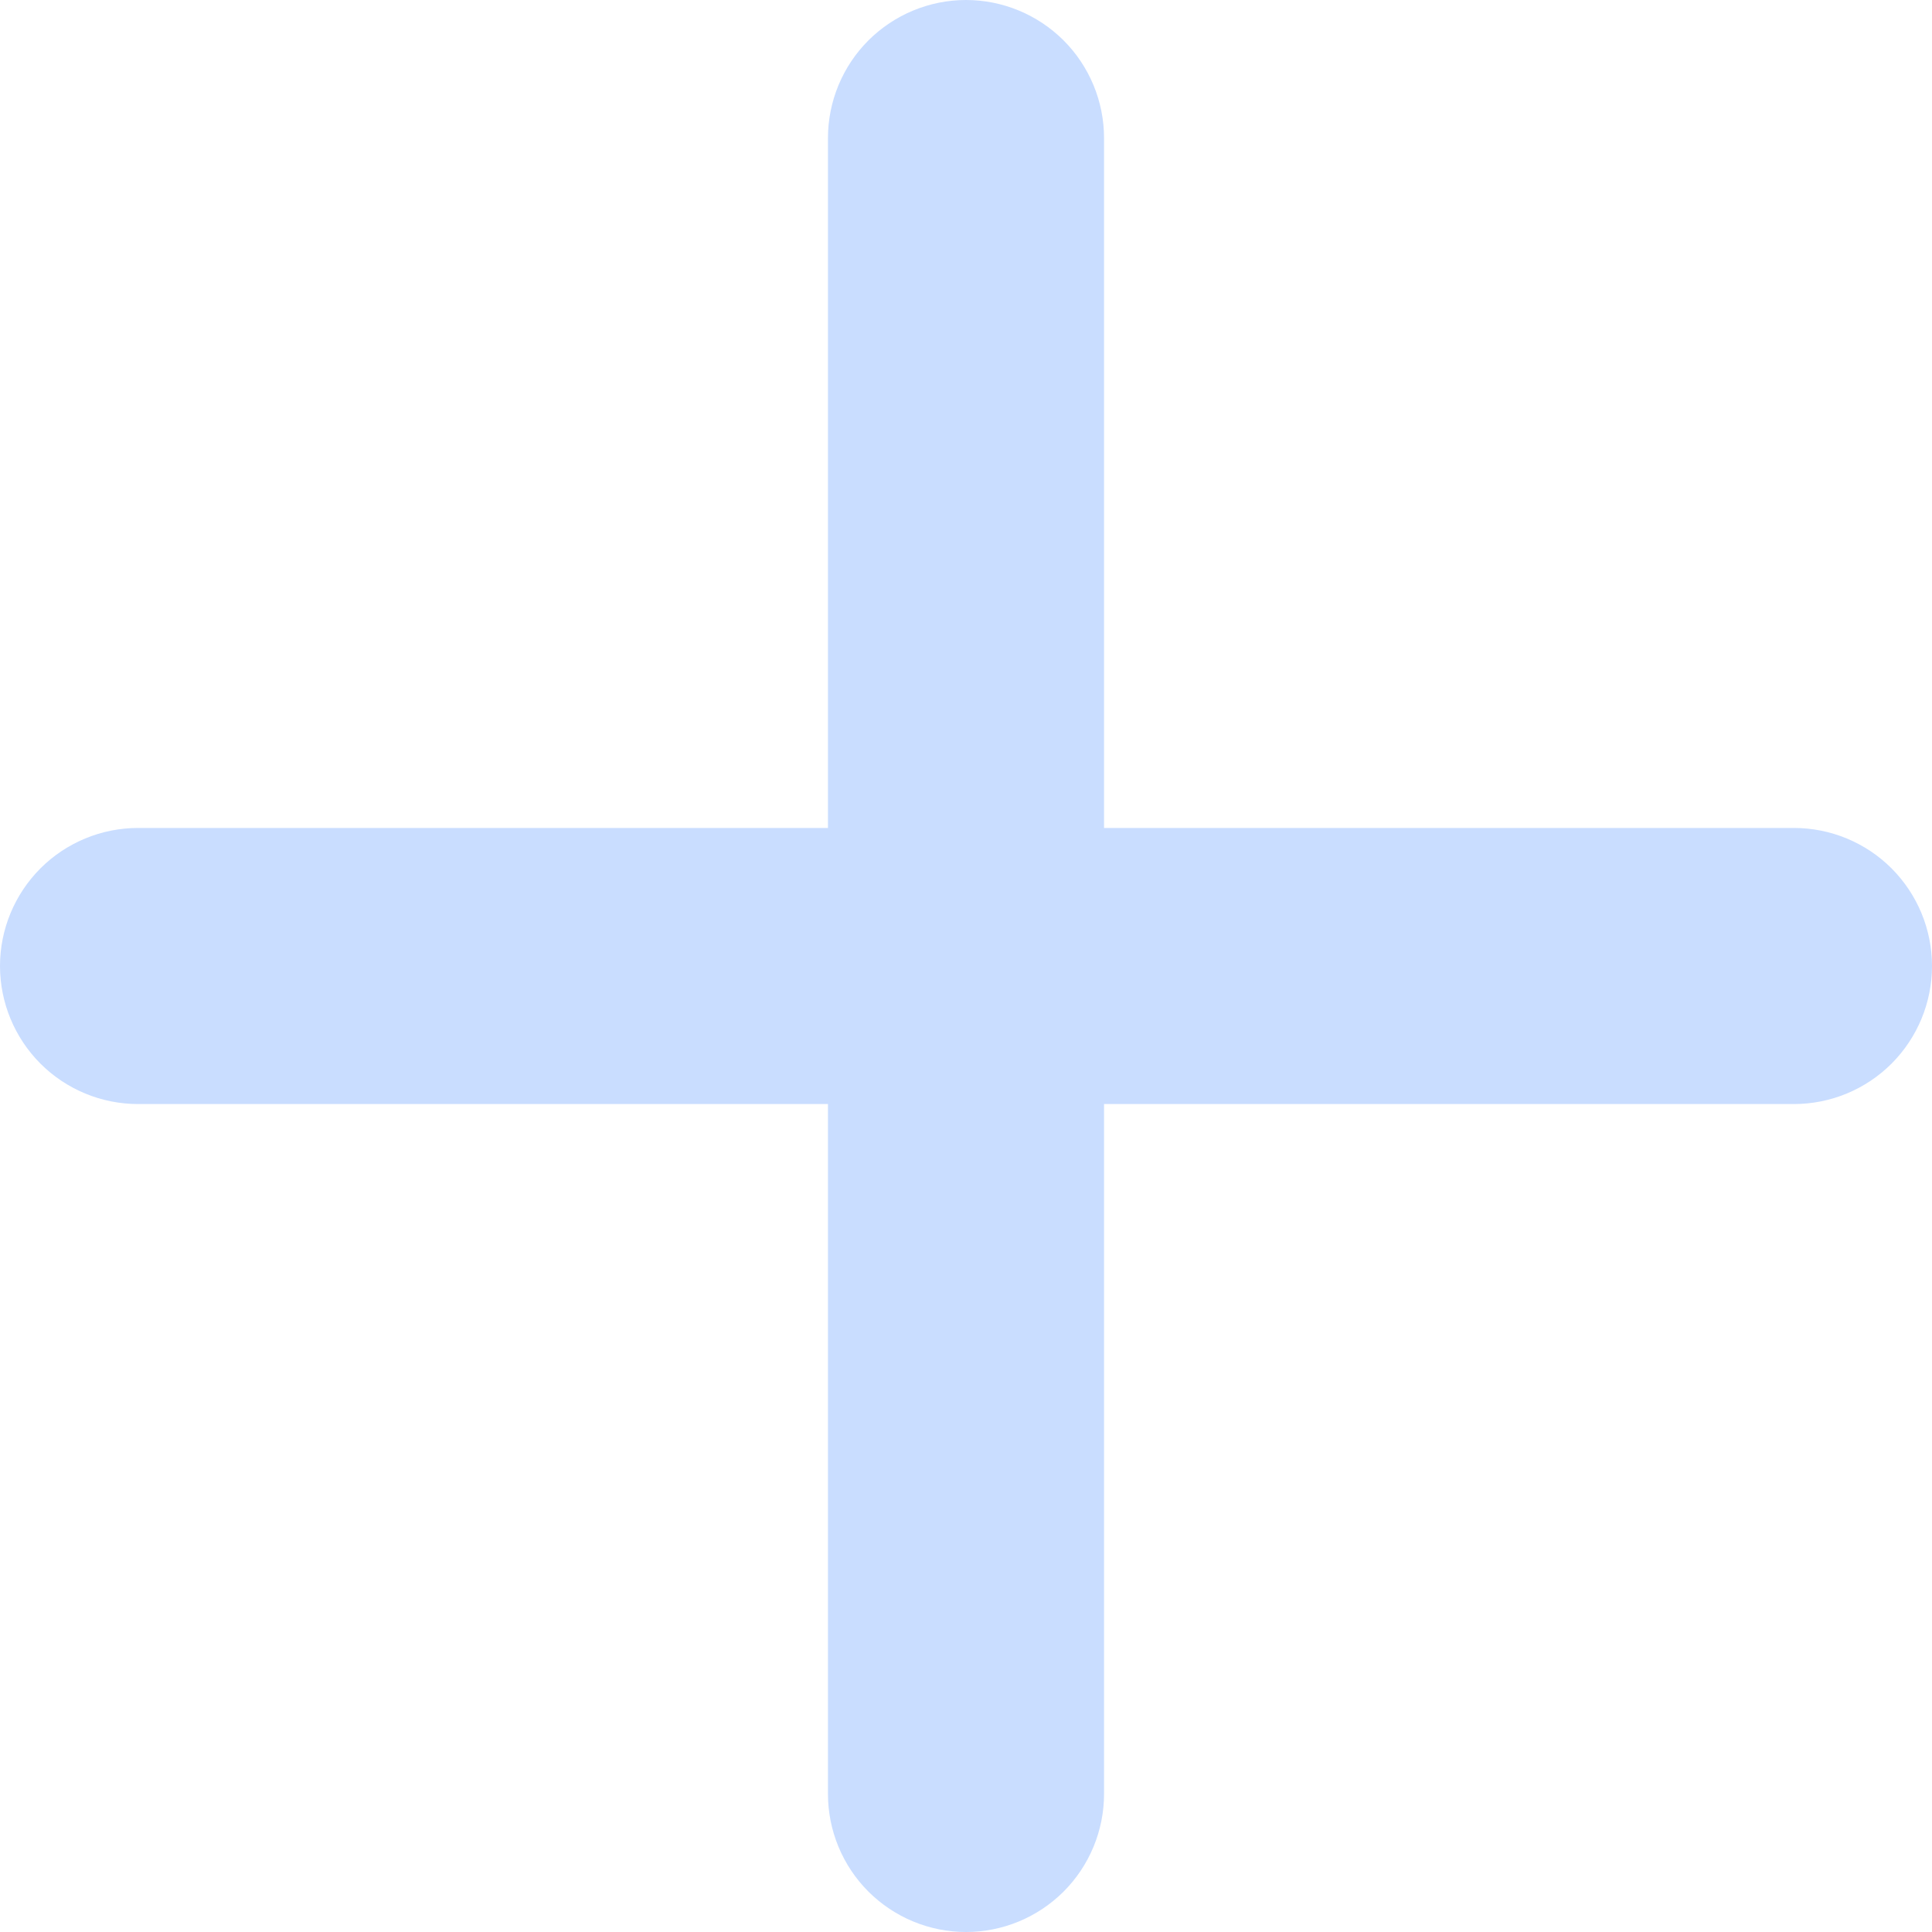
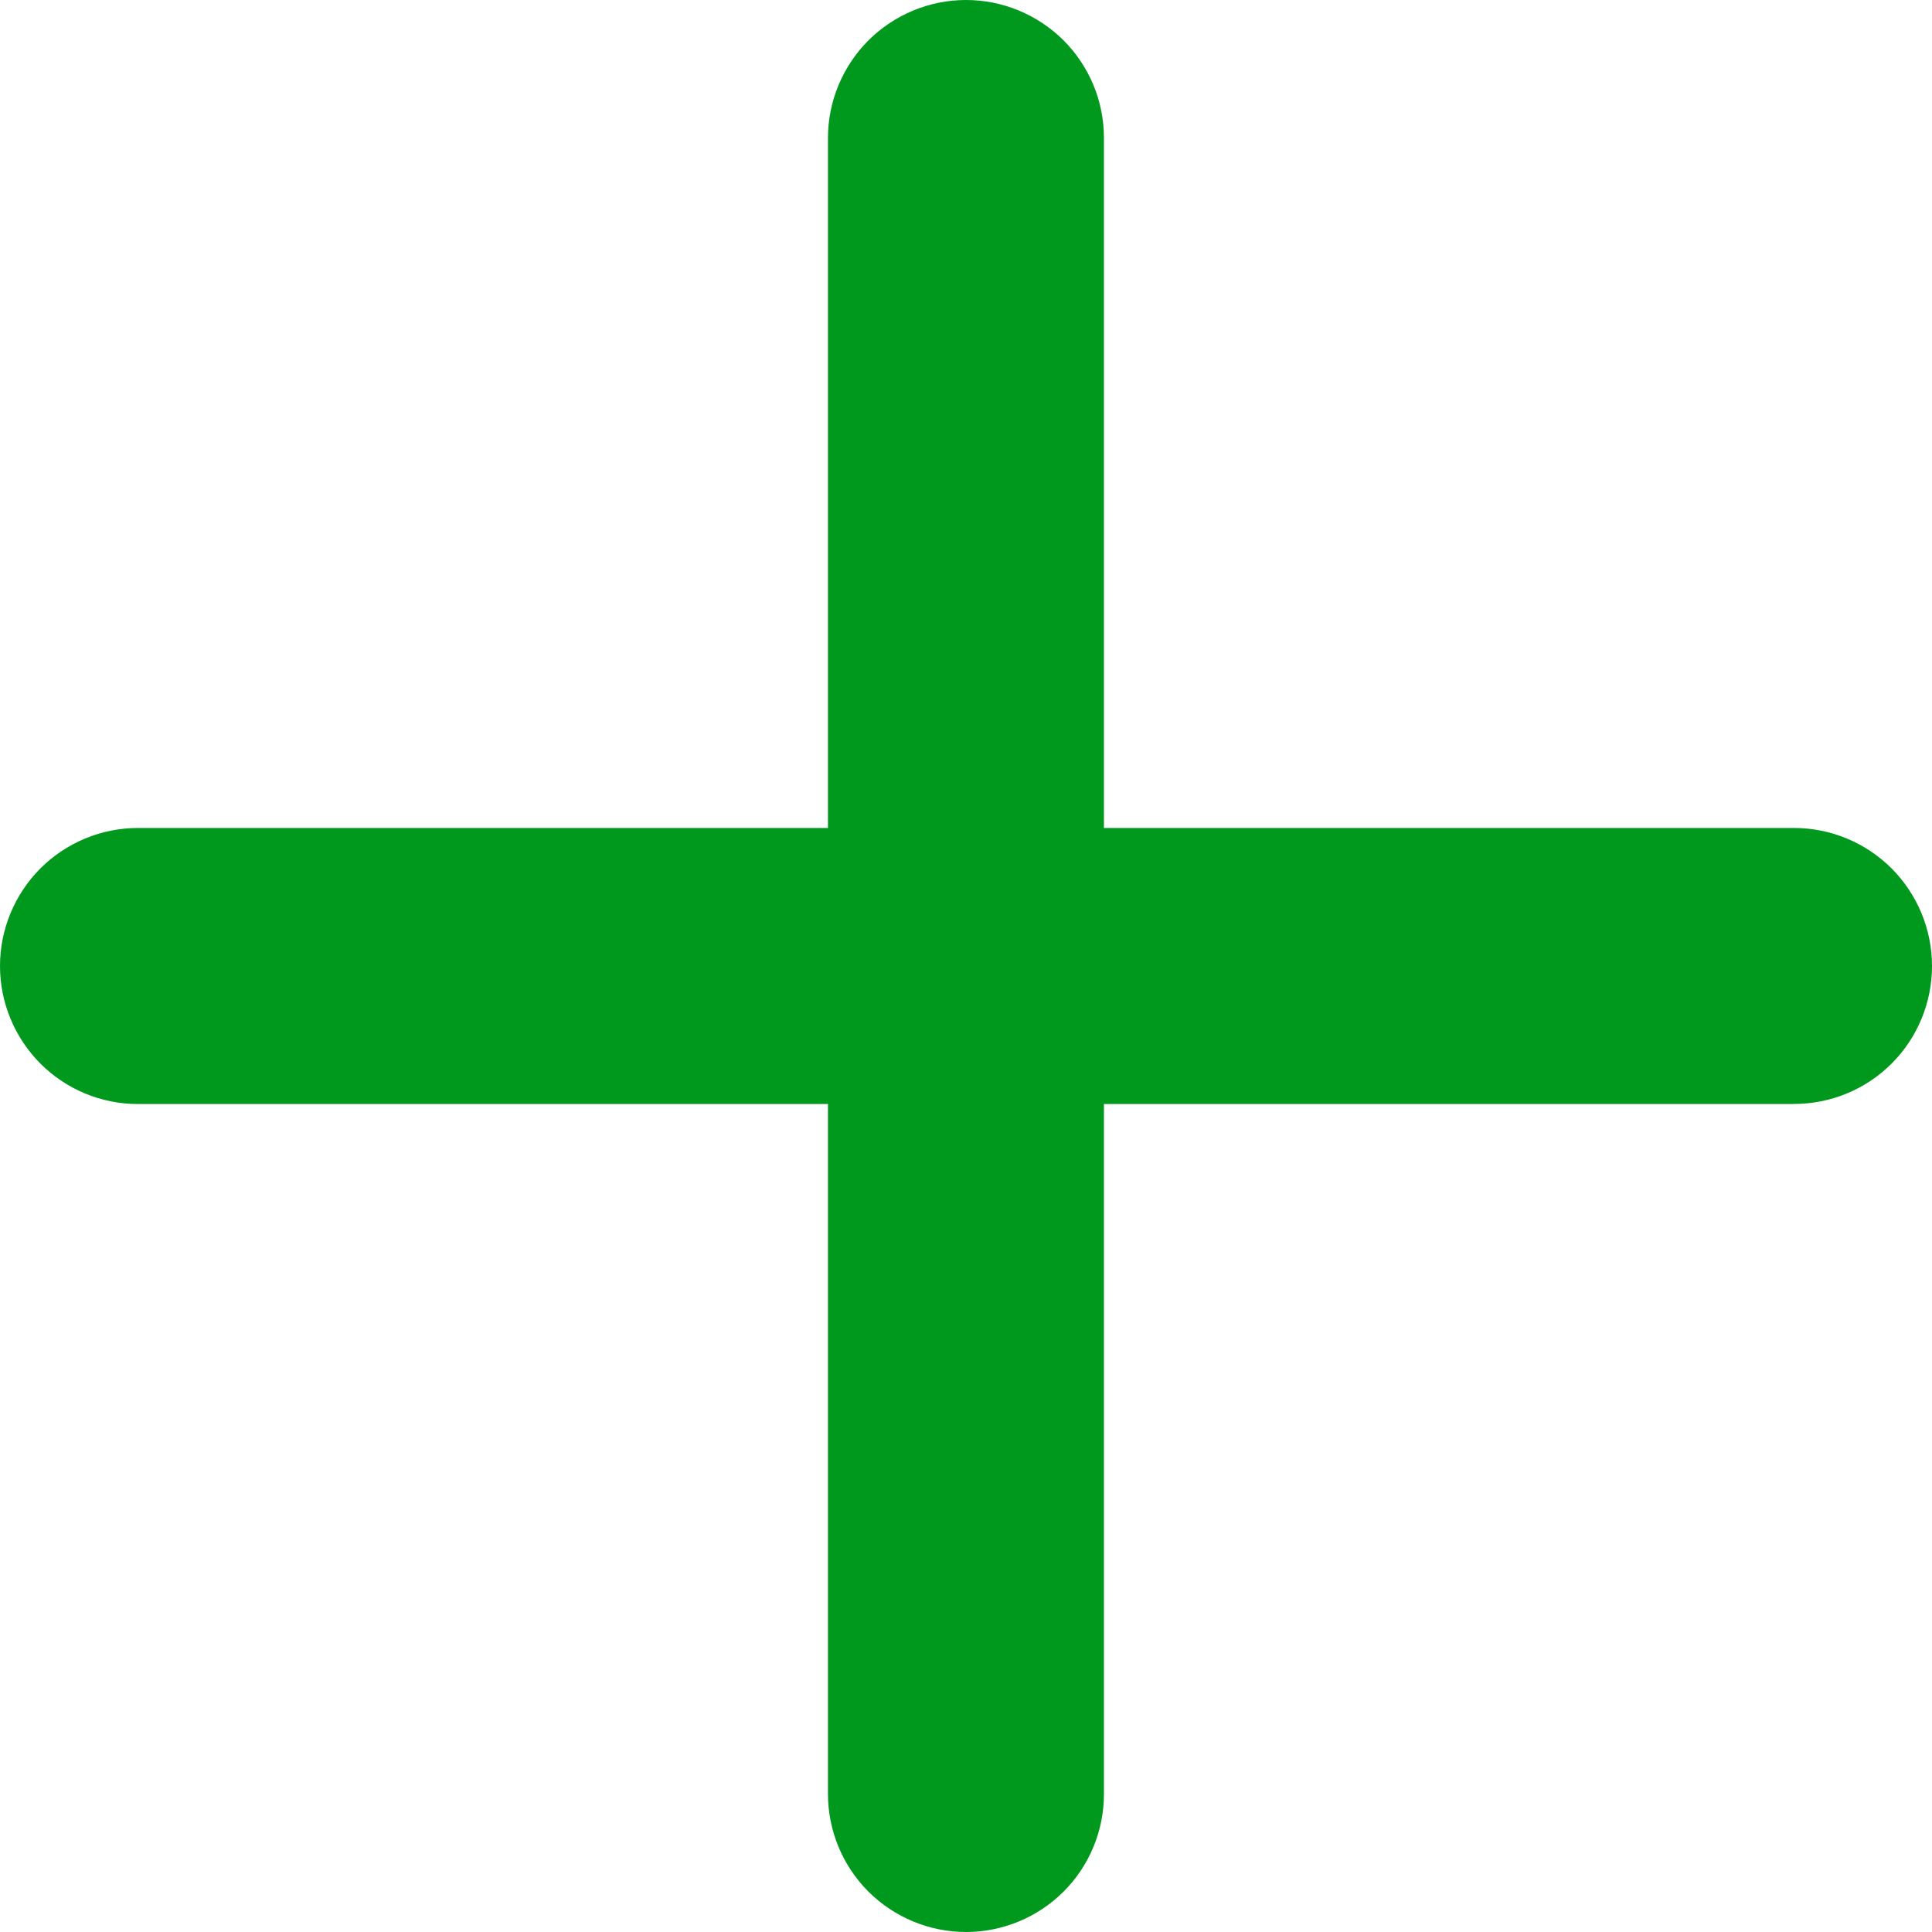
- <svg xmlns="http://www.w3.org/2000/svg" width="20" height="20" viewBox="0 0 20 20" fill="none">
-   <path d="M18.571 11.429H11.429V18.571C11.429 18.95 11.278 19.314 11.01 19.582C10.742 19.849 10.379 20 10 20C9.621 20 9.258 19.849 8.99 19.582C8.722 19.314 8.571 18.95 8.571 18.571V11.429H1.429C1.05 11.429 0.686 11.278 0.418 11.01C0.151 10.742 0 10.379 0 10C0 9.621 0.151 9.258 0.418 8.99C0.686 8.722 1.05 8.571 1.429 8.571H8.571V1.429C8.571 1.05 8.722 0.686 8.99 0.418C9.258 0.151 9.621 0 10 0C10.379 0 10.742 0.151 11.01 0.418C11.278 0.686 11.429 1.05 11.429 1.429V8.571H18.571C18.95 8.571 19.314 8.722 19.582 8.99C19.849 9.258 20 9.621 20 10C20 10.379 19.849 10.742 19.582 11.01C19.314 11.278 18.95 11.429 18.571 11.429Z" fill="#C9DDFF" />
+ <svg xmlns="http://www.w3.org/2000/svg" width="20" height="20" viewBox="0 0 20 20" fill="none" version="1.1" id="svg1">
+   <defs id="defs1" />
+   <path d="m 18.571,11.429 h -7.143 v 7.143 c 0,0.379 -0.15,0.742 -0.418,1.01 C 10.742,19.849 10.379,20 10,20 9.621,20 9.258,19.849 8.99,19.582 8.722,19.314 8.571,18.95 8.571,18.571 V 11.429 H 1.429 c -0.379,0 -0.742,-0.15 -1.01,-0.418 C 0.151,10.742 0,10.379 0,10 0,9.621 0.151,9.258 0.418,8.99 0.686,8.722 1.05,8.571 1.429,8.571 H 8.571 V 1.429 c 0,-0.379 0.151,-0.742 0.418,-1.01 C 9.258,0.151 9.621,0 10,0 c 0.379,0 0.742,0.151 1.01,0.418 0.268,0.268 0.418,0.631 0.418,1.01 v 7.143 h 7.143 c 0.379,0 0.742,0.151 1.01,0.418 C 19.849,9.258 20,9.621 20,10 c 0,0.379 -0.15,0.742 -0.418,1.01 -0.268,0.268 -0.631,0.418 -1.01,0.418 z" fill="#C9DDFF" id="path1" style="fill:#00991e;fill-opacity:1" />
</svg>
